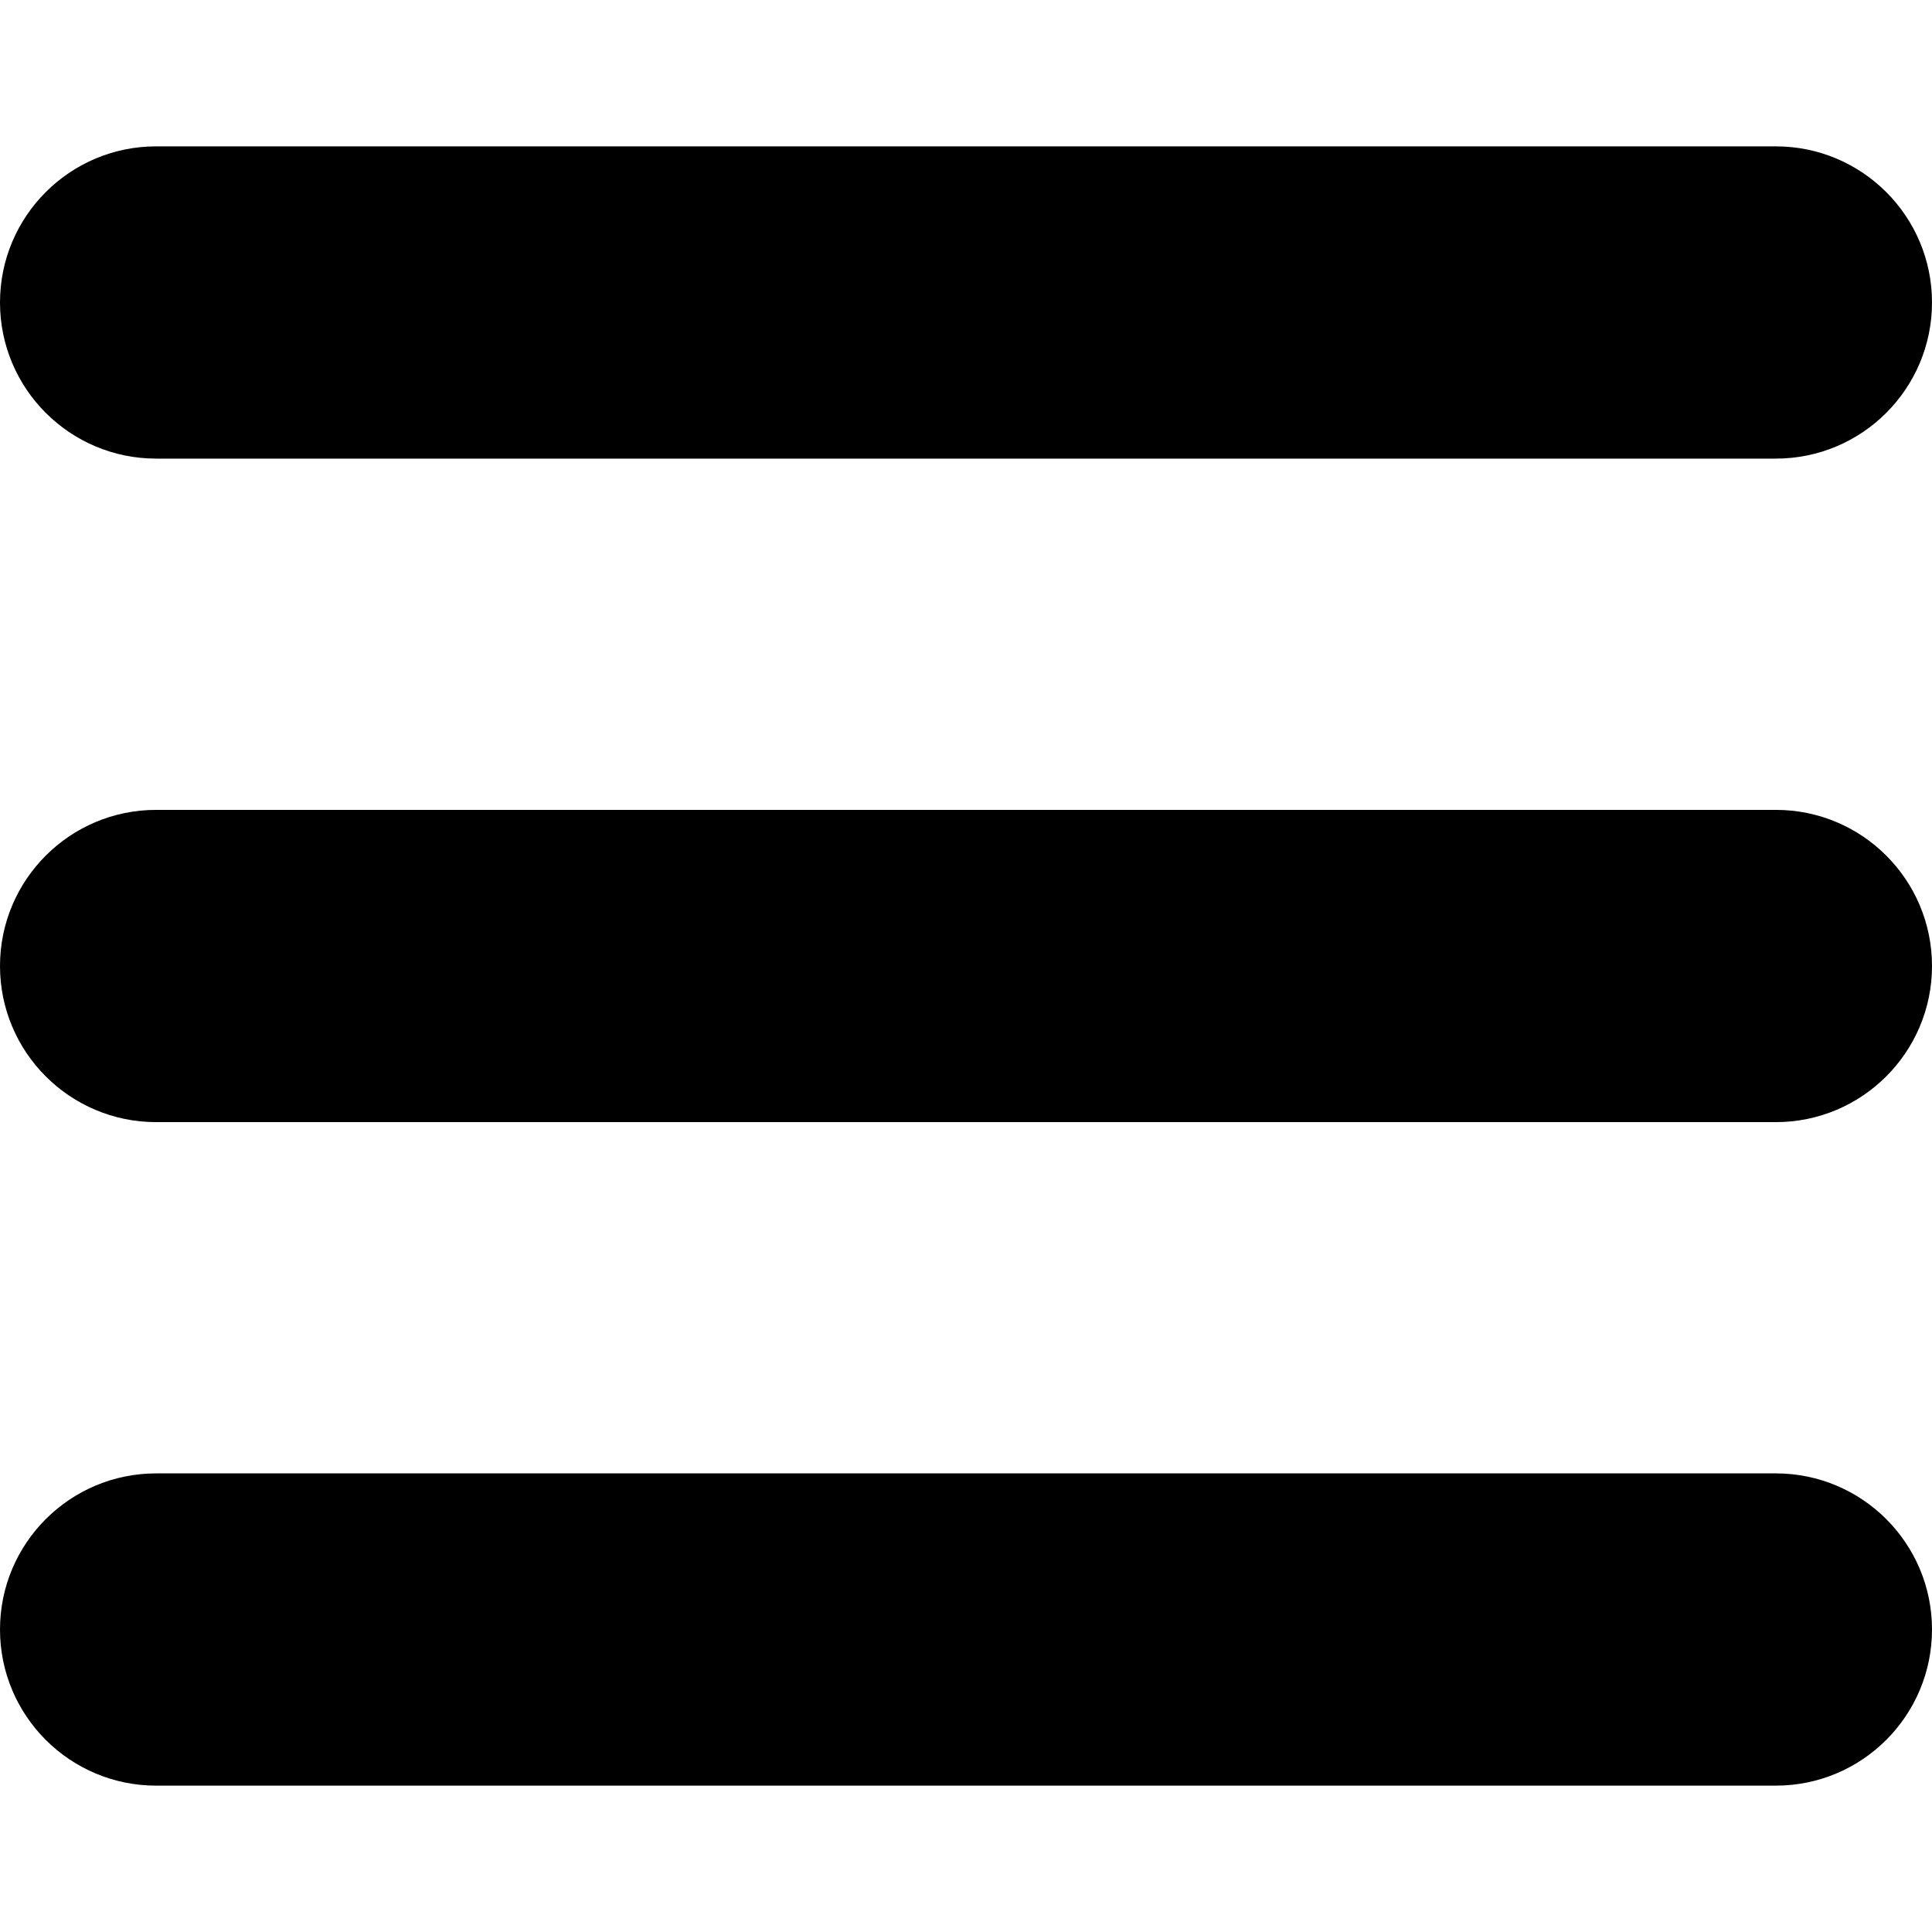
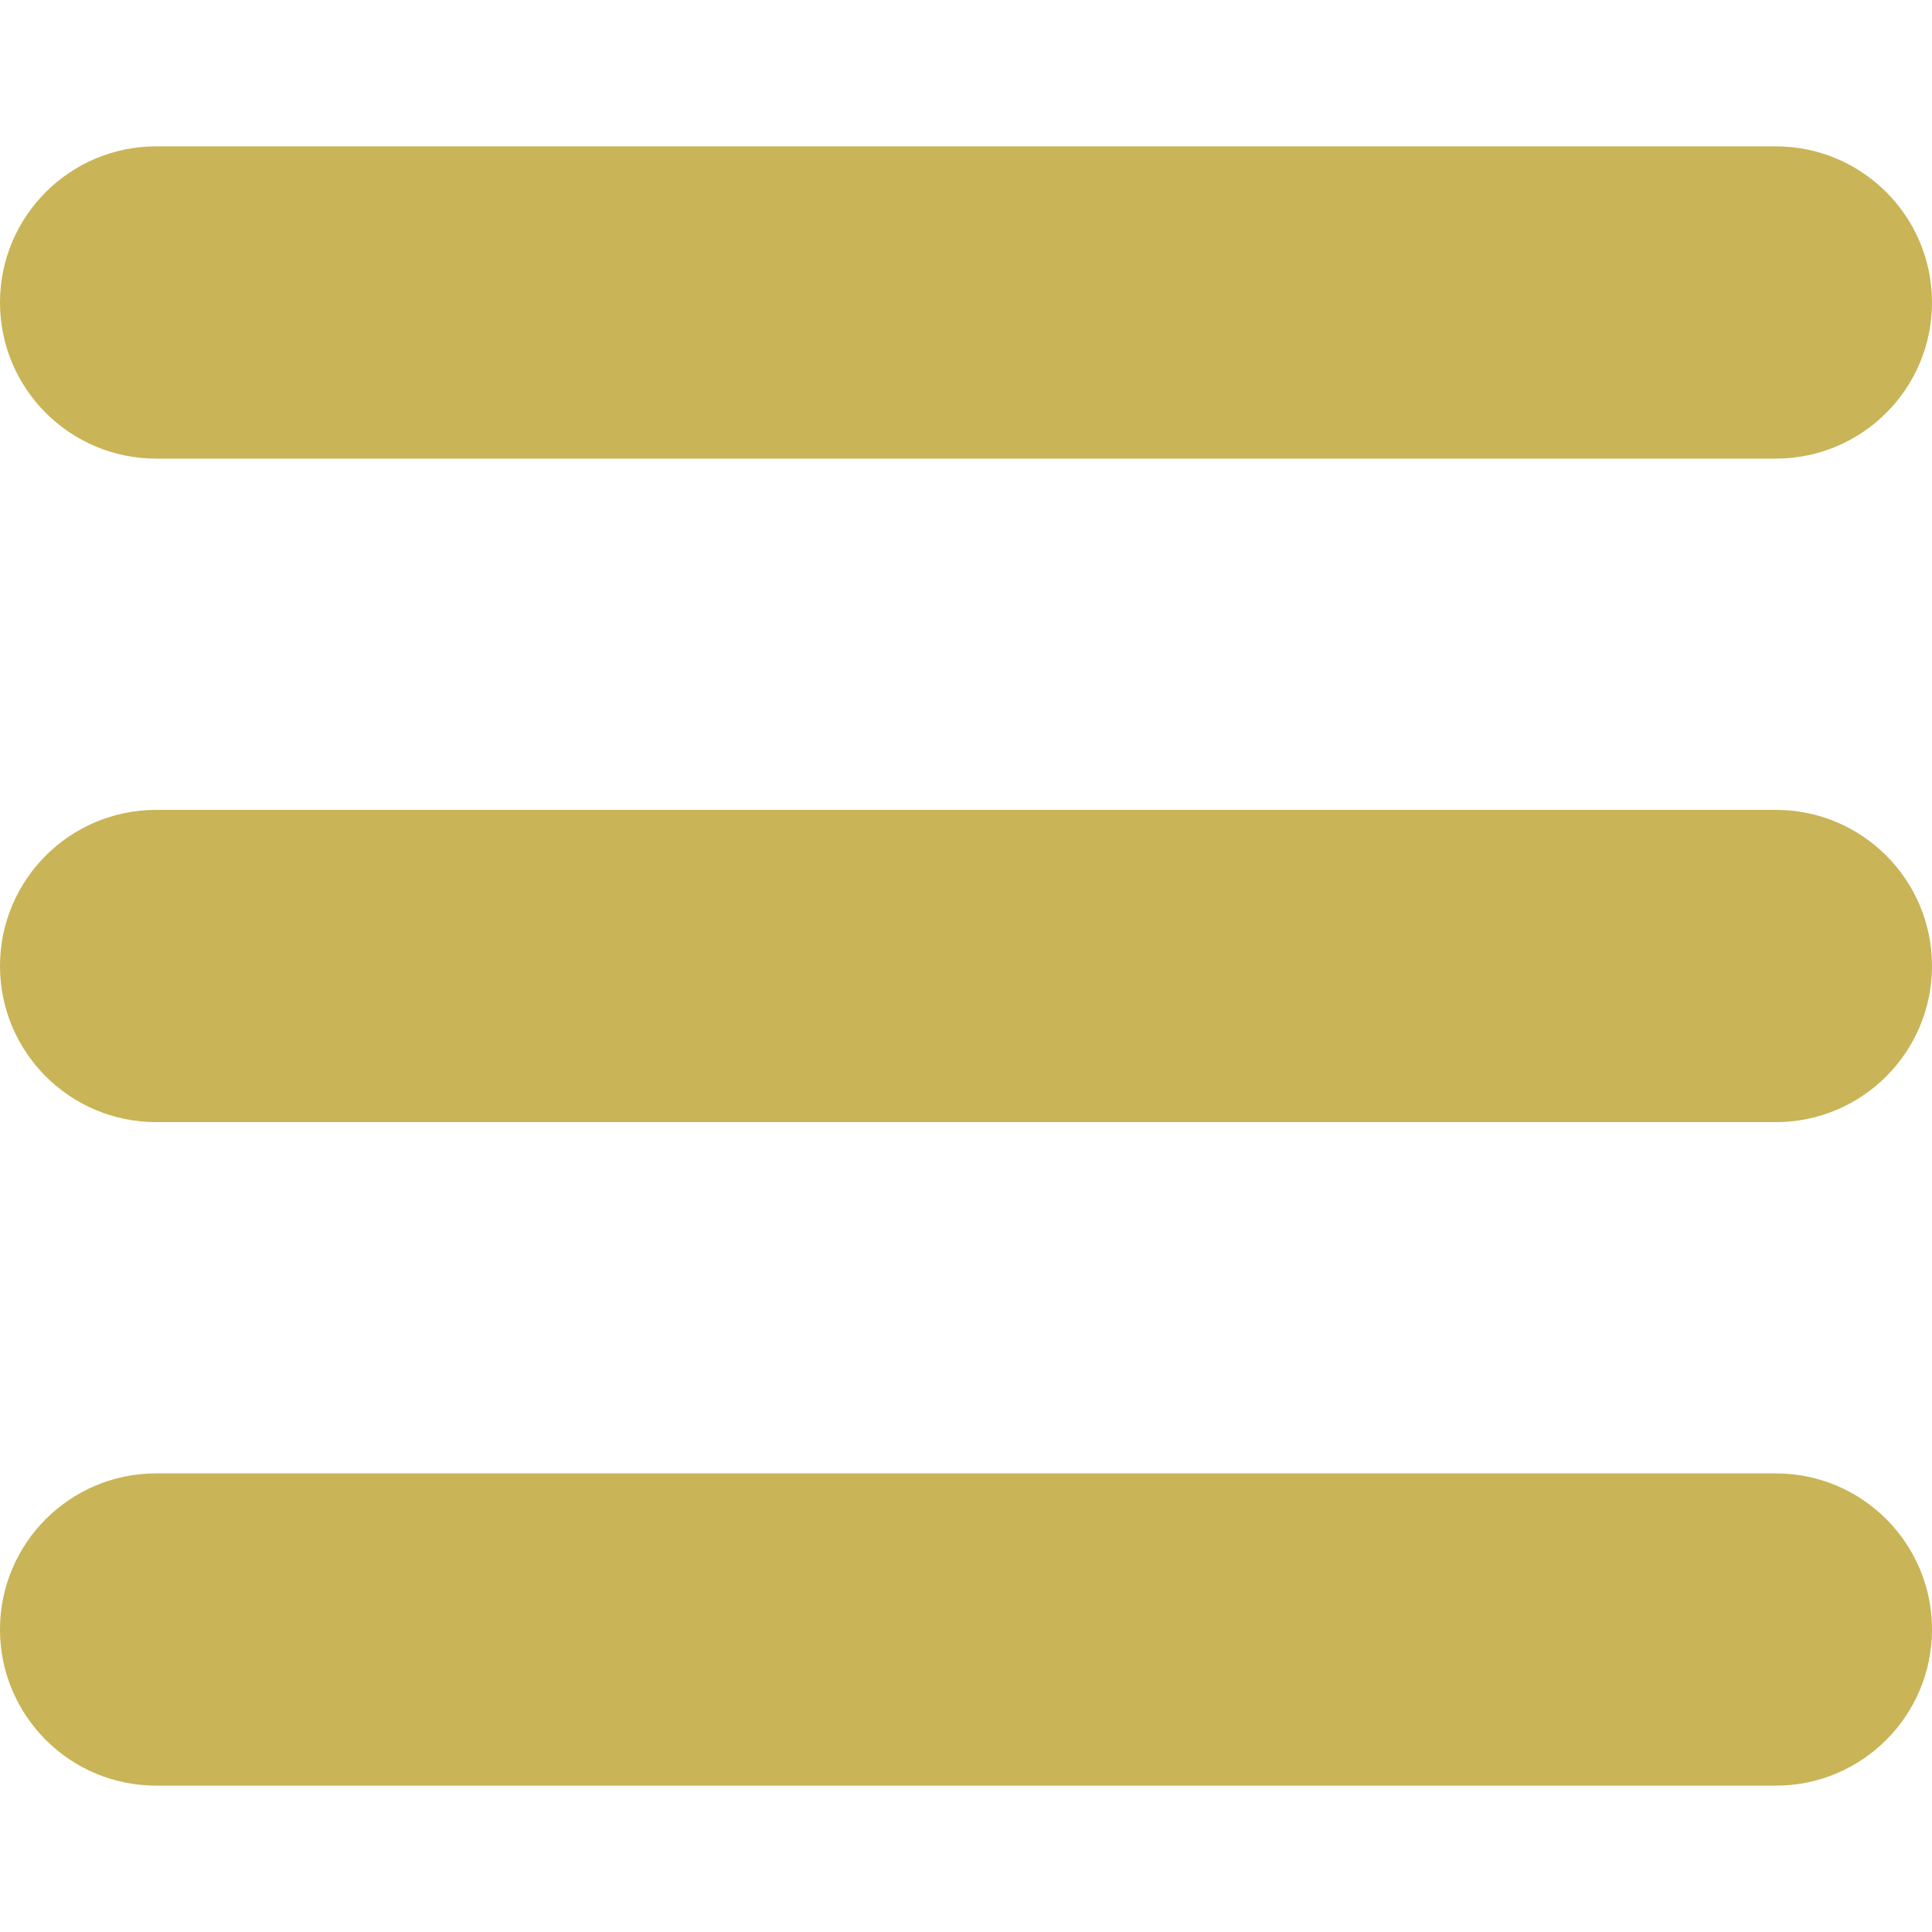
<svg xmlns="http://www.w3.org/2000/svg" version="1.1" id="Capa_1" x="0px" y="0px" width="24.75px" height="24.75px" viewBox="0 0 24.75 24.75" style="enable-background:new 0 0 24.75 24.75;" xml:space="preserve">
  <g>
-     <path d="M0,3.875c0-1.104,0.896-2,2-2h20.75c1.104,0,2,0.896,2,2s-0.896,2-2,2H2C0.896,5.875,0,4.979,0,3.875z M22.75,10.375H2   c-1.104,0-2,0.896-2,2c0,1.104,0.896,2,2,2h20.75c1.104,0,2-0.896,2-2C24.75,11.271,23.855,10.375,22.75,10.375z M22.75,18.875H2   c-1.104,0-2,0.896-2,2s0.896,2,2,2h20.75c1.104,0,2-0.896,2-2S23.855,18.875,22.75,18.875z" />
+     <path fill="#c9b457" d="M0,3.875c0-1.104,0.896-2,2-2h20.75c1.104,0,2,0.896,2,2s-0.896,2-2,2H2C0.896,5.875,0,4.979,0,3.875z M22.75,10.375H2   c-1.104,0-2,0.896-2,2c0,1.104,0.896,2,2,2h20.75c1.104,0,2-0.896,2-2C24.75,11.271,23.855,10.375,22.75,10.375z M22.75,18.875H2   c-1.104,0-2,0.896-2,2s0.896,2,2,2h20.75c1.104,0,2-0.896,2-2S23.855,18.875,22.75,18.875z" />
  </g>
-   <g>
- </g>
-   <g>
- </g>
-   <g>
- </g>
-   <g>
- </g>
-   <g>
- </g>
-   <g>
- </g>
-   <g>
- </g>
-   <g>
- </g>
-   <g>
- </g>
-   <g>
- </g>
-   <g>
- </g>
-   <g>
- </g>
-   <g>
- </g>
-   <g>
- </g>
-   <g>
- </g>
</svg>
